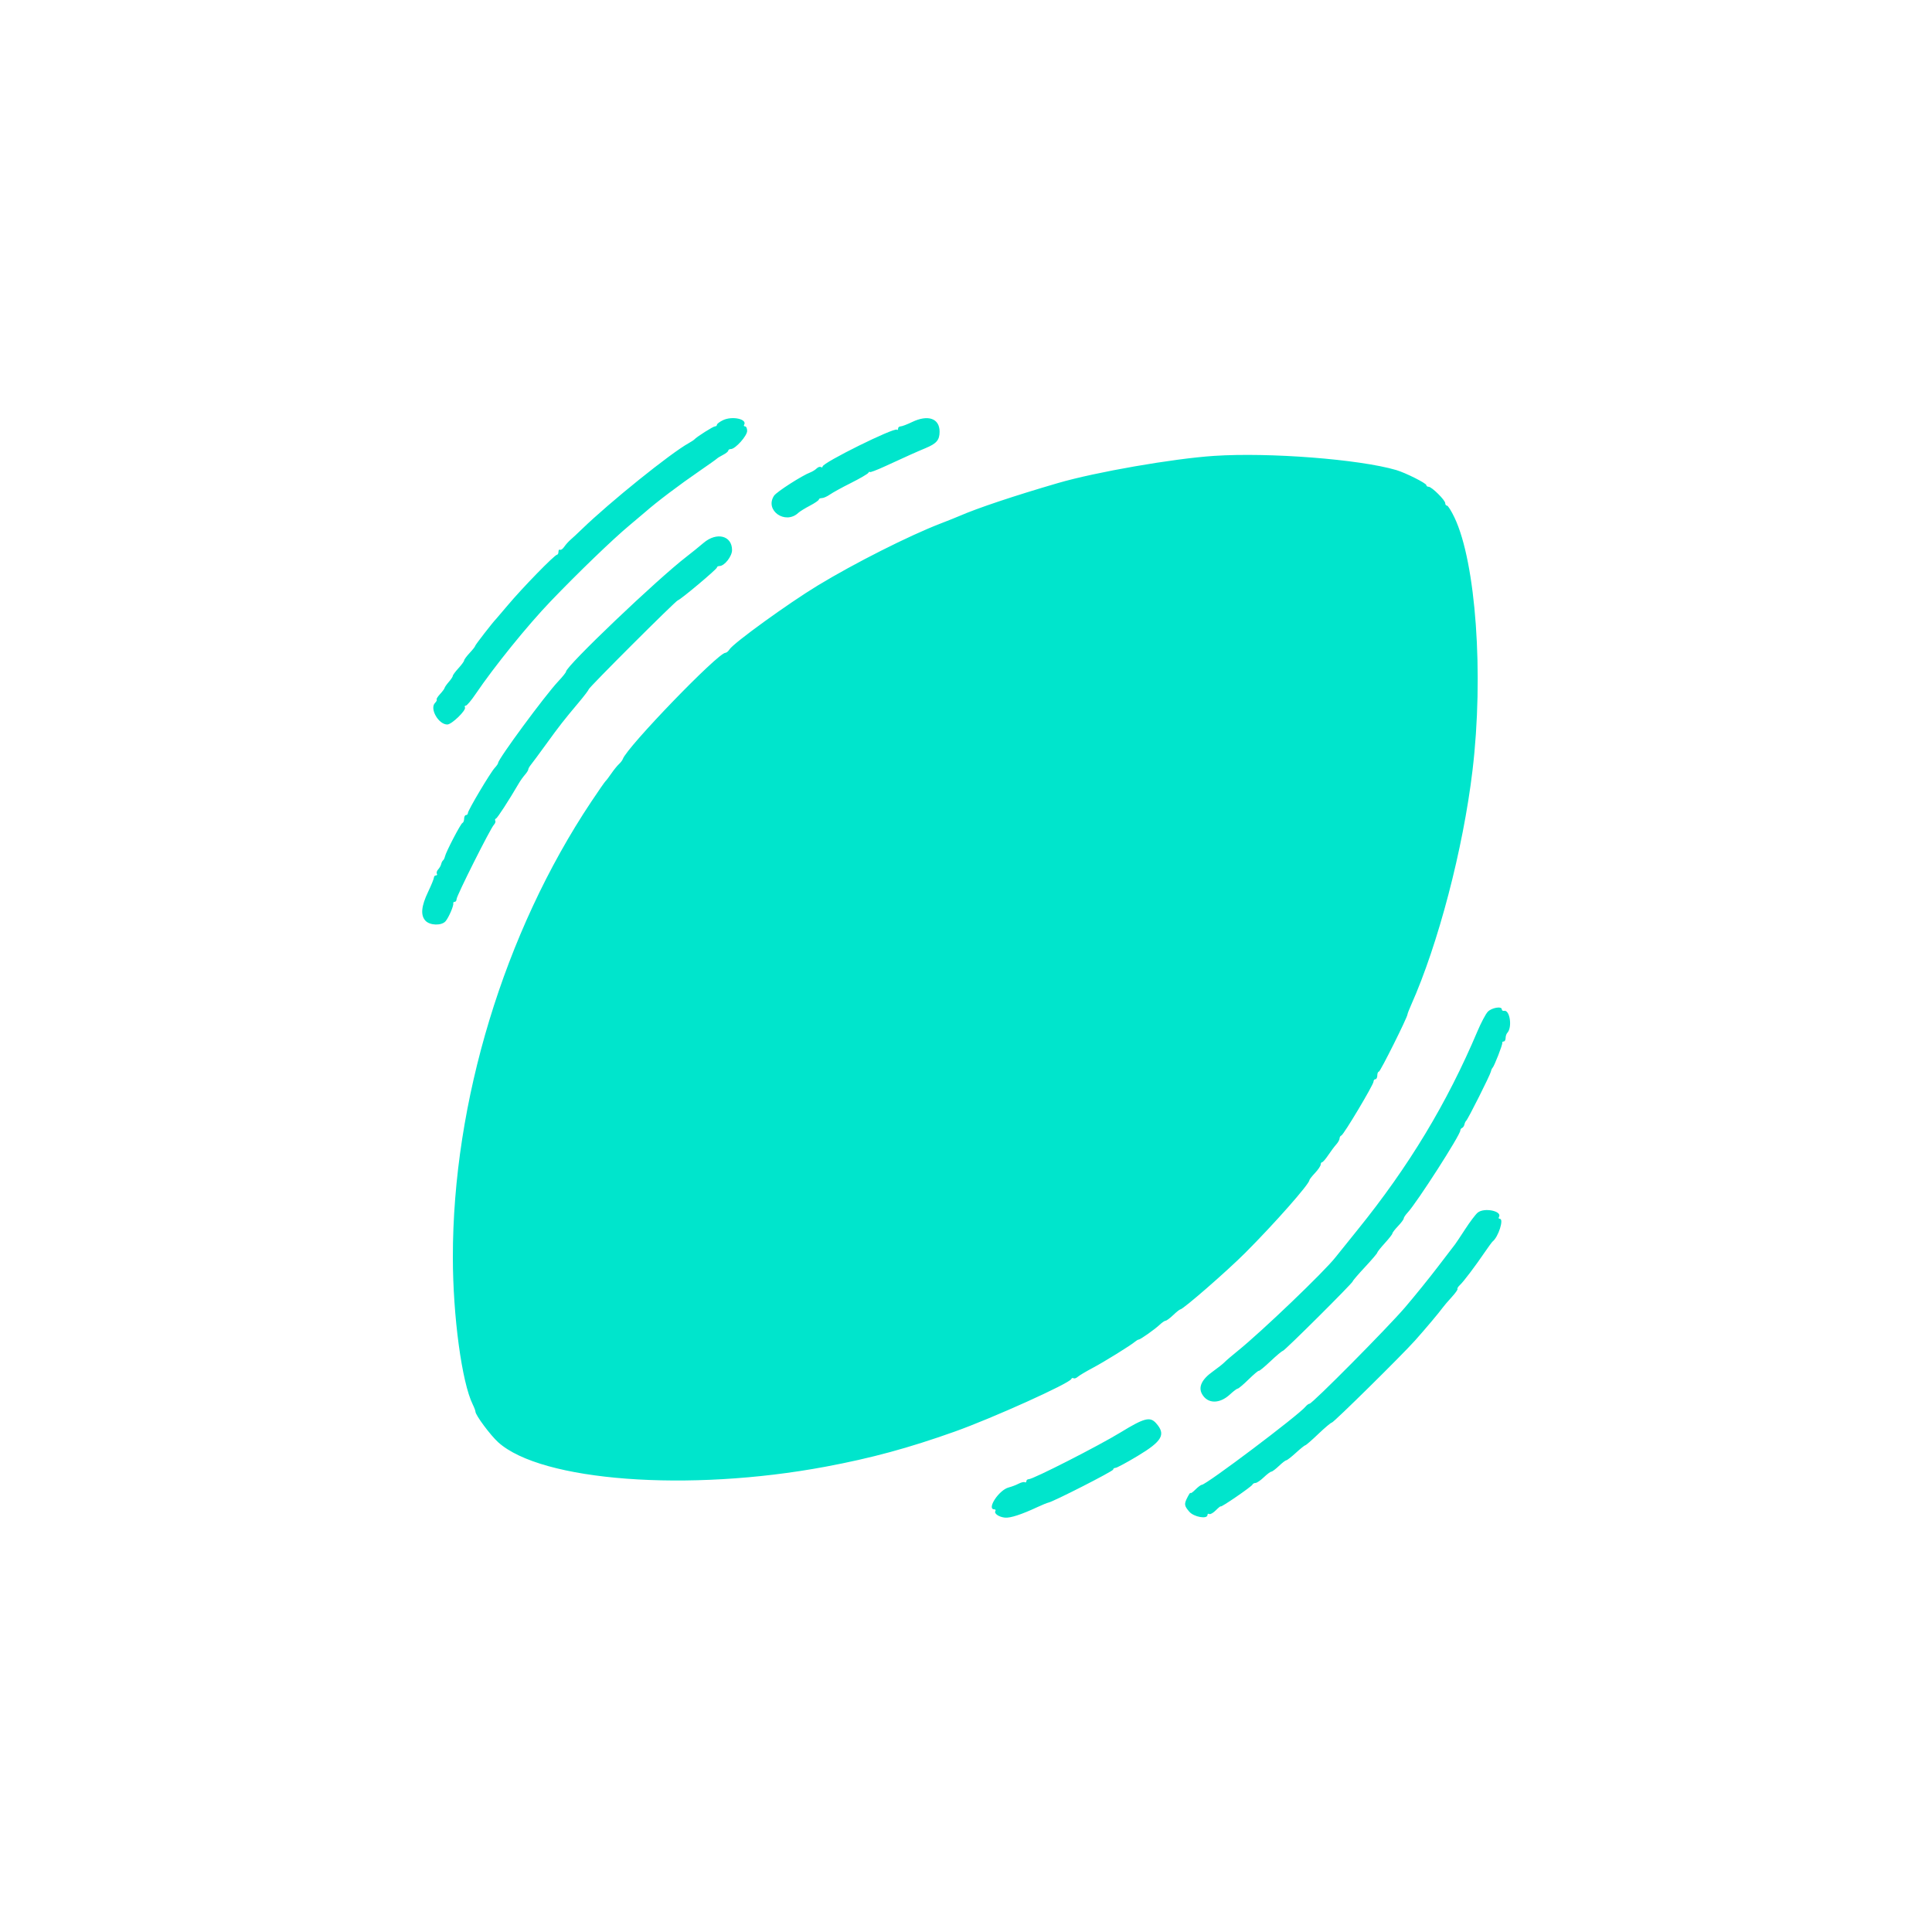
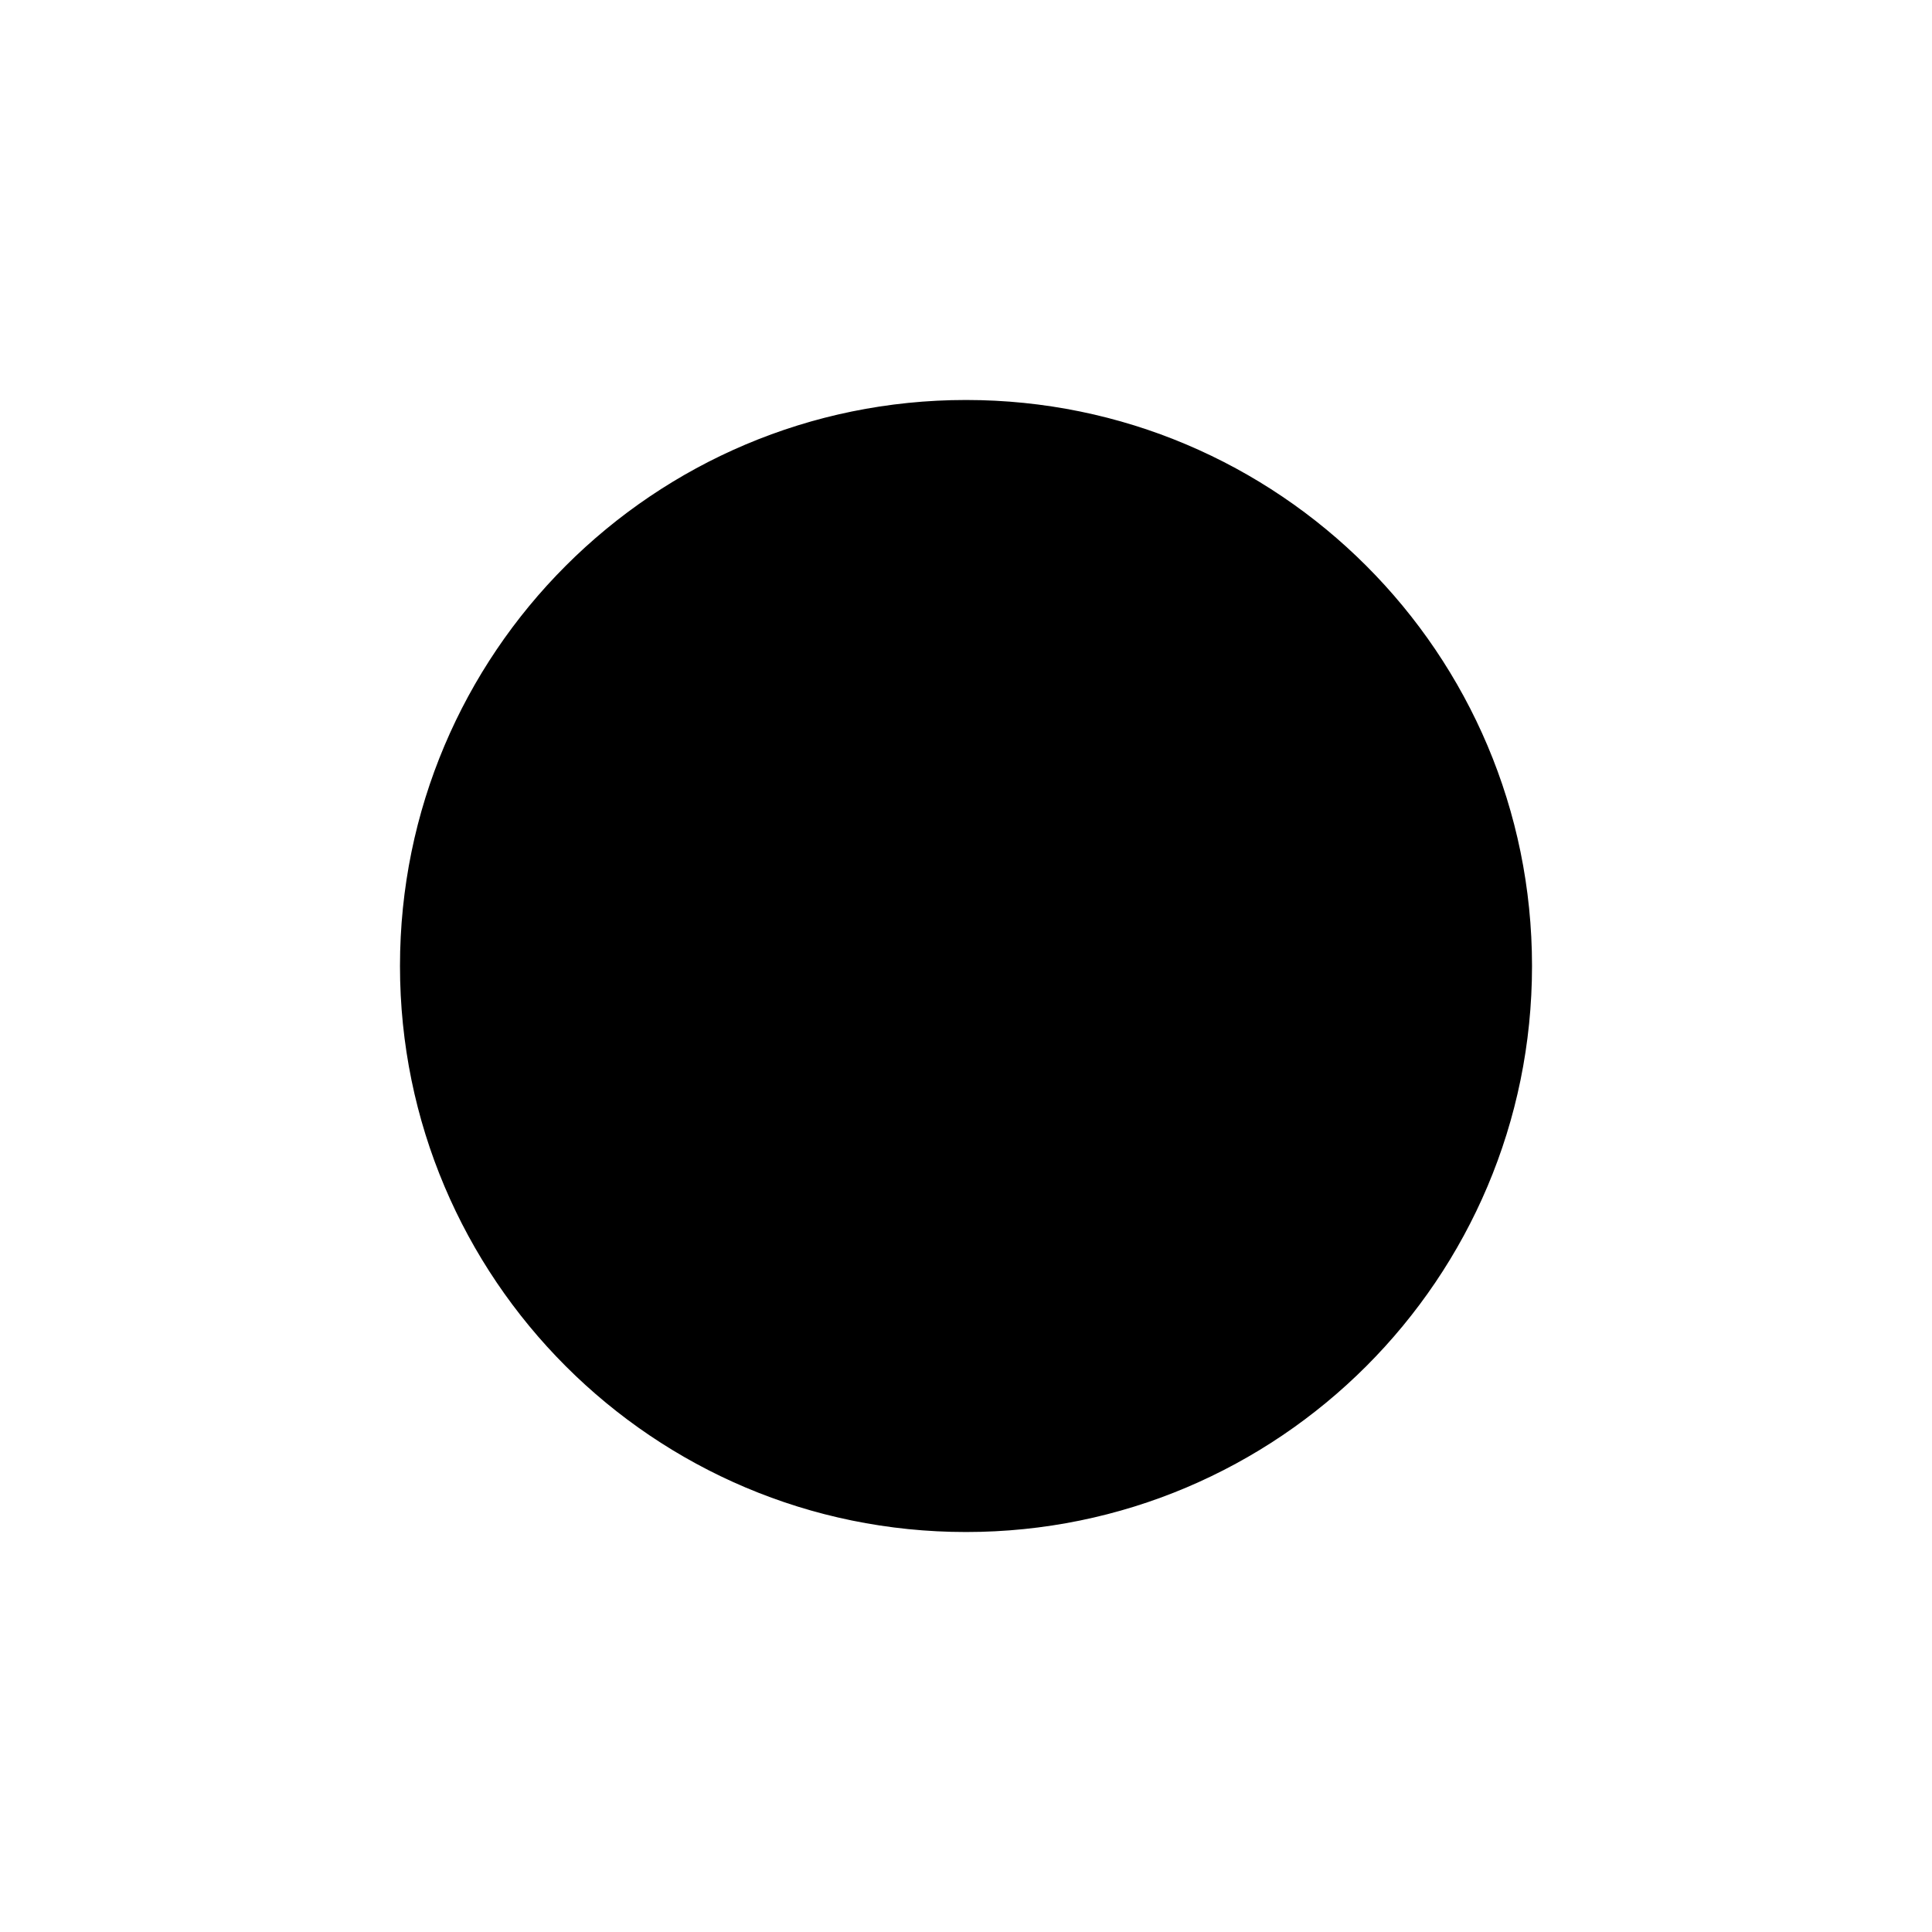
<svg xmlns="http://www.w3.org/2000/svg" viewBox="0 0 1024 1024">
-   <path fill="#00e5cc" d="M383.159 222.72c-1.738.841-3.159 1.924-3.159 2.405s-.481.875-1.07.875c-.963 0-9.703 5.545-10.93 6.934-.275.311-1.625 1.194-3 1.961-9.788 5.464-41.724 31.187-56.62 45.605-2.273 2.2-4.976 4.717-6.006 5.594s-2.518 2.541-3.306 3.697-1.8 1.874-2.25 1.596-.818.197-.818 1.054-.337 1.563-.75 1.568c-1.292.015-18.424 17.598-26.3 26.991-2.998 3.575-5.681 6.725-5.963 7-1.608 1.567-11.189 13.917-11.145 14.365.029.295-1.274 1.956-2.895 3.691-1.621 1.736-2.947 3.53-2.947 3.988s-1.35 2.311-3 4.117-3 3.631-3 4.054-.946 1.858-2.103 3.188c-1.156 1.33-2.169 2.782-2.25 3.226s-1.164 1.905-2.407 3.246-2.052 2.647-1.798 2.901c.255.254-.133 1.058-.862 1.787-2.985 2.985 1.812 11.437 6.491 11.437 2.378 0 10.253-7.667 9.359-9.112-.301-.489-.088-.888.474-.888s2.925-2.812 5.251-6.25c9.82-14.509 27.495-36.345 39.774-49.136 14.585-15.193 32.719-32.67 41.571-40.066 3.85-3.217 7.675-6.444 8.5-7.172 5.949-5.25 18.053-14.397 29-21.913 4.675-3.211 8.725-6.091 9-6.402s1.738-1.202 3.25-1.982c1.512-.779 2.75-1.791 2.75-2.248s.63-.831 1.4-.831c2.342 0 8.6-6.986 8.6-9.6 0-1.32-.477-2.4-1.059-2.4s-.837-.359-.566-.798c1.896-3.068-6.273-4.876-11.216-2.482m100.217.988c-2.612 1.261-5.34 2.292-6.062 2.292s-1.314.525-1.314 1.167c0 .641-.265.901-.589.578-1.353-1.353-39.411 17.488-39.411 19.51 0 .475-.414.607-.919.295-.506-.313-1.519.023-2.25.747-.732.723-2.197 1.643-3.255 2.044-4.515 1.712-17.957 10.343-19.318 12.405-5.109 7.739 5.951 15.558 12.855 9.088.782-.734 3.552-2.45 6.155-3.813 2.602-1.364 4.732-2.826 4.732-3.25s.718-.771 1.596-.771c.877 0 2.79-.844 4.25-1.875s6.479-3.789 11.154-6.127 8.831-4.756 9.235-5.374.741-.816.75-.439c.008.377 3.727-1.026 8.265-3.118 11.628-5.362 16.656-7.614 21.213-9.502 5.943-2.461 7.537-4.321 7.537-8.791 0-7.035-6.139-9.161-14.624-5.066m160.124 17.92c-21.801 1.443-62.756 8.571-82.744 14.4-23.129 6.744-42.631 13.26-52.256 17.458-1.65.72-6.15 2.52-10 4-16.564 6.369-45.544 20.992-65 32.798-15.699 9.526-44.763 30.563-46.857 33.916-.618.99-1.589 1.8-2.157 1.8-3.929 0-52.2 49.986-54.393 56.325-.223.646-1.144 1.85-2.047 2.675-.902.825-2.723 3.075-4.045 5s-2.69 3.725-3.04 4c-.349.275-3.785 5.225-7.635 11-46.109 69.166-73.377 159.001-73.303 241.5.028 31.178 4.768 66.207 10.543 77.904.789 1.597 1.434 3.309 1.434 3.805 0 1.828 7.916 12.482 12.047 16.215 22.891 20.68 100.981 26.517 173.453 12.964 24.399-4.563 44.05-9.899 68.5-18.602 20.046-7.136 60.964-25.605 61.835-27.911.185-.488.711-.656 1.17-.372.458.283 1.456-.051 2.216-.744.76-.692 4.283-2.798 7.83-4.679 6.317-3.35 20.267-11.998 22.657-14.045.664-.569 1.483-1.035 1.82-1.035.885 0 8.588-5.447 11.18-7.905 1.215-1.152 2.61-2.095 3.102-2.095.491 0 2.306-1.35 4.033-3 1.726-1.65 3.422-3 3.769-3 1.45 0 24.681-20.239 34.404-29.973C675.454 648.571 694 627.56 694 625.524c0-.348 1.348-2.071 2.995-3.828 1.648-1.758 2.998-3.758 3-4.446.003-.687.342-1.253.755-1.257s1.875-1.691 3.25-3.75 3.288-4.615 4.25-5.682c.962-1.066 1.75-2.491 1.75-3.166 0-.676.43-1.378.956-1.562 1.249-.435 17.044-26.903 17.044-28.561 0-.7.45-1.272 1-1.272s1-.9 1-2 .375-2 .833-2c.759 0 15.167-28.851 15.167-30.37 0-.358.851-2.559 1.891-4.891 14.383-32.252 27.602-82.748 32.566-124.401 6.056-50.823 1.817-110.215-9.57-134.075-1.644-3.444-3.416-6.263-3.938-6.263s-.949-.584-.949-1.297c0-1.621-7.155-8.703-8.792-8.703-.664 0-1.208-.383-1.208-.85 0-1.025-11.096-6.59-16-8.026-19.532-5.717-67.315-9.429-96.5-7.496m.5 15.965c-16.759 1.101-59.871 7.945-61.726 9.799-.3.3.891 1.347 2.647 2.327 6.995 3.904 34.688 22.552 36.329 24.464.962 1.121 1.75 1.747 1.75 1.391 0-.815 18.35 13.059 22.856 17.281 1.845 1.73 3.557 3.145 3.804 3.145.632 0 13.795 11.283 20.16 17.281l5.32 5.013 34.43-34.378c18.936-18.908 34.43-34.747 34.43-35.198 0-2.551-13.24-5.993-37.5-9.75-6.951-1.076-51.966-2.066-62.5-1.375m-97.25 19.217c-4.263 1.403-7.742 2.806-7.733 3.12.01.313 5.523 3.436 12.25 6.939 13.897 7.236 39.969 23.367 52.513 32.491 7.716 5.612 29.033 22.246 30.22 23.581.275.31 5.052 4.494 10.615 9.298 13.357 11.535 41.227 40.203 51.552 53.028 4.531 5.628 8.521 10.458 8.866 10.733 3.381 2.693 30.802 41.906 36.1 51.625 1.762 3.231 4.318 7.657 5.68 9.835l2.477 3.959 1.904-5.959c5.066-15.859 5.748-12.923-8.015-34.46-2.984-4.67-24.518-33.505-26.137-35-.298-.275-2.25-2.626-4.339-5.225-2.088-2.599-4.338-5.31-5-6.025-.661-.714-4.549-5.113-8.639-9.774-9.324-10.627-32.851-34.115-44.064-43.99-4.675-4.117-8.725-7.737-9-8.044-1.515-1.69-26.549-21.287-32.5-25.441-18.98-13.247-25.077-17.259-38.086-25.057-15.992-9.587-16.404-9.668-28.664-5.634m174.365 37.294c-18.817 18.757-34.078 34.463-33.914 34.903s5.068 5.906 10.896 12.147c15.39 16.478 20.768 22.654 33.826 38.846 11.918 14.778 14.593 18.336 22.757 30.262 2.546 3.719 4.813 6.578 5.038 6.354.224-.225 1.068-4.168 1.875-8.762 8.268-47.07 8.171-94.858-.269-132.354-1.303-5.793-4.917-15.5-5.77-15.5-.124 0-15.622 15.347-34.439 34.104M372.89 287.75a263 263 0 0 1-8.891 7.199C348.449 306.871 300 353.071 300 355.978c0 .426-1.837 2.726-4.083 5.11-7.018 7.452-31.917 41.25-31.917 43.325 0 .369-.801 1.531-1.78 2.582-2.319 2.488-14.22 22.508-14.22 23.919 0 .597-.45 1.086-1 1.086s-1 .863-1 1.917-.396 2.066-.88 2.25c-.948.359-8.766 15.354-9.298 17.833-.177.825-.623 1.729-.992 2.009-.368.281-.818 1.17-1 1.977-.181.806-.897 2.076-1.589 2.821-.693.745-1.004 1.768-.691 2.274.312.505.091.919-.491.919s-1.059.498-1.059 1.107-1.396 4.032-3.102 7.607c-3.619 7.582-4.068 12.336-1.44 15.24 2.366 2.614 8.602 2.786 10.722.296 1.692-1.987 4.417-8.367 4.058-9.5-.131-.413.212-.75.762-.75s1-.665 1-1.479c0-1.732 17.906-37.393 19.759-39.352.693-.731 1.027-1.706.744-2.164-.284-.459-.106-.985.396-1.17.768-.282 6.77-9.547 12.169-18.784.788-1.347 2.22-3.344 3.182-4.439.962-1.094 1.75-2.349 1.75-2.789s.651-1.593 1.446-2.562c.796-.968 4.379-5.811 7.962-10.761 7.111-9.822 9.442-12.806 17.342-22.198 2.887-3.433 5.25-6.547 5.25-6.919 0-.891 46.266-47.087 47.282-47.21 1.227-.149 20.718-16.507 20.718-17.387 0-.432.614-.786 1.364-.786 2.616 0 6.636-5.122 6.636-8.456 0-7.685-8.155-9.733-15.11-3.794M504 292.078c-5.225 2.152-17.709 7.965-27.741 12.917-10.033 4.953-18.696 9.005-19.25 9.005-.555 0-1.009.338-1.009.752 0 .413-2.137 1.865-4.75 3.225s-4.975 2.714-5.25 3.008c-.275.293-3.425 2.287-7 4.43s-9.281 5.852-12.679 8.241c-3.399 2.389-6.624 4.344-7.167 4.344s-1.137.337-1.321.75c-.352.793-11.462 9.25-12.151 9.25-.222 0-2.573 2.019-5.223 4.487s-4.981 4.325-5.18 4.126c-1.134-1.135-46.961 44.625-47.256 47.186-.044.386-1.42 2.276-3.057 4.201s-5.31 6.65-8.163 10.5-5.551 7.15-5.995 7.333c-.445.184-.808.766-.808 1.295s-2.228 4.264-4.951 8.299-5.954 9.077-7.18 11.205c-14.237 24.701-19.179 34.502-28.169 55.868-8.971 21.317-8.652 18.907-3.713 28.079 15.594 28.963 35.934 60.676 47.411 73.921 1.43 1.65 2.6 3.334 2.601 3.741s1.253 1.983 2.783 3.5c1.531 1.518 4.784 5.234 7.231 8.259 6.085 7.524 13.412 15.414 26.987 29.061 9.867 9.92 15.222 14.819 31 28.357 1.375 1.18 5.087 4.098 8.25 6.484s5.75 4.734 5.75 5.218.59.88 1.311.88c.722 0 2.184.809 3.25 1.799 1.067.989 4.864 3.768 8.439 6.175s6.725 4.635 7 4.953c.275.317 1.738 1.214 3.25 1.994 1.513.779 2.75 1.791 2.75 2.248s.441.831.981.831c.539 0 3.351 1.507 6.25 3.349s7.294 4.48 9.769 5.863c7.208 4.028 12.461 7.156 13 7.743.275.3 1.175.691 2 .87s1.65.741 1.833 1.25.799.925 1.367.925 7.168 2.978 14.666 6.618l13.634 6.617 5-1.746c2.75-.961 7.334-2.814 10.186-4.118s5.407-2.371 5.677-2.371c2.156 0 30.857-14.284 45.951-22.868 7.561-4.301 24.253-15.068 29.686-19.15 1.925-1.446 6.19-4.621 9.477-7.056s6.888-5.176 8-6.092 4.048-3.313 6.523-5.326c7.767-6.319 31.631-28.891 33.31-31.508.882-1.375 3.104-4.075 4.938-6 2.722-2.859 8.959-10.461 18.06-22.013 19.716-25.027 42.935-67.792 55.269-101.799 1.333-3.674 2.423-7.434 2.423-8.357 0-2.605-12.782-25.042-25.824-45.331-5.389-8.384-27.13-37.572-29.786-39.99-.61-.555-4.596-5.06-8.857-10.01-22.215-25.808-73.886-71.909-89.849-80.164-1.671-.864-5.096-3.008-7.611-4.764-18.454-12.889-59.046-34.675-64.257-34.489-1.274.045-6.591 1.843-11.816 3.995m64 99.089c0 .641-.296.87-.658.508-1.526-1.526-3.342 1.848-3.334 6.197.008 4.54.218 4.842 11 15.838 6.046 6.166 10.992 11.708 10.992 12.316 0 1.446-20.933 21.974-22.407 21.974-.622 0-5.622-4.532-11.112-10.071-13.512-13.633-17.142-15.359-22.026-10.474-3.564 3.564-3.135 6.77 1.545 11.545 2.2 2.244 4 4.539 4 5.099s.45.741 1 .401 1-.098 1 .538 2.247 3.177 4.994 5.647c2.747 2.469 5.907 5.771 7.022 7.337l2.027 2.847-11.301 11.619-11.3 11.62-12.076-11.909c-7.259-7.159-13.202-12.192-14.898-12.618-4.261-1.069-7.886 2.036-8.266 7.08-.289 3.835.069 4.335 11.25 15.725 6.351 6.471 11.548 12.157 11.548 12.636s-4.98 5.92-11.068 12.091l-11.067 11.221-11.732-11.701c-6.452-6.436-12.047-11.386-12.432-11-.386.385-.701.175-.701-.466 0-2.024-6.522-1.353-8.542.879-4.242 4.688-2.649 8.067 9.695 20.556 6.241 6.315 11.468 11.825 11.615 12.244.418 1.187-21.37 23.458-22.532 23.032-.569-.208-6.494-5.666-13.168-12.128-12.996-12.584-14.675-13.42-19.433-9.677-2.636 2.073-3.3 5.412-1.815 9.128.374.935 5.517 6.602 11.43 12.594s10.75 11.4 10.75 12.017c0 .618-4.995 6.148-11.101 12.29l-11.101 11.165-11.664-11.633C402.927 564.456 402.304 564 398.235 564c-2.329 0-4.235.477-4.235 1.059s-.45.781-1 .441-1.017-.254-1.038.191-.281 2.488-.579 4.539c-.522 3.602-.214 4.067 8.95 13.5 11.46 11.796 14.252 15.249 13.067 16.155-5.914 4.52-17.439 18.11-17.77 20.955-.473 4.064 2.886 7.98 6.507 7.585 1.3-.142 2.833-.296 3.407-.342.574-.045 5.263-4.117 10.419-9.047l9.374-8.964 4.081 3.573c2.245 1.965 7.007 6.562 10.582 10.214s7.518 7.429 8.761 8.391c2.481 1.92 7.239 2.374 7.239.691 0-.582.399-.812.887-.511 2.631 1.626 4.966-7.434 2.54-9.86-.785-.785-1.427-1.789-1.427-2.232s-4.752-5.572-10.559-11.397l-10.56-10.593 11.601-11.894 11.6-11.894 11.209 11.301c6.165 6.215 12.034 11.757 13.041 12.315 2.506 1.389 8.632.097 9.398-1.981.343-.932 1.055-1.984 1.582-2.338 2.364-1.584-1.112-6.84-11.616-17.565-6.158-6.288-11.335-11.817-11.505-12.288-.434-1.203 21.494-23.28 22.7-22.854.543.193 6.253 5.516 12.688 11.829 10.921 10.715 11.954 11.473 15.503 11.38 5.497-.144 7.397-2.537 7.033-8.862-.064-1.114-5.219-7.184-11.615-13.675-6.325-6.42-11.5-12.151-11.5-12.736 0-1.283 20.645-22.086 21.919-22.086.493 0 5.661 4.714 11.486 10.475 12.239 12.106 14.109 13.473 17.826 13.03 3.919-.466 5.769-2.791 5.769-7.249 0-3.602-.845-4.761-11.511-15.789-6.331-6.546-11.393-12.228-11.25-12.626.144-.399 5.124-5.725 11.067-11.837l10.805-11.113 3.267 2.867c1.796 1.578 5.486 5.09 8.2 7.805 13.66 13.668 17.863 15.933 21.689 11.687 4.931-5.472 3.645-8.38-9.935-22.47-5.683-5.895-10.332-11.149-10.332-11.674 0-1.301 20.636-22.106 21.927-22.106.566 0 6.226 5.148 12.577 11.441 11.907 11.796 14.554 13.586 17.044 11.519.799-.663 1.452-.855 1.452-.427 0 .427.889-.028 1.976-1.012 1.087-.983 1.736-2.178 1.441-2.655s-.058-.866.524-.866 1.059-.9 1.059-2-.477-2-1.059-2-.798-.422-.479-.938c.318-.516-4.493-6.17-10.691-12.565s-11.384-11.937-11.522-12.316c-.238-.651 1.161-2.262 12.914-14.871 4.739-5.086 6.76-11.31 3.67-11.31-.641 0-.87-.296-.508-.658 1.37-1.37-1.714-3.342-5.227-3.342-3.244 0-4.719 1.018-13.043 9-5.162 4.95-9.655 9-9.984 9s-5.631-4.921-11.78-10.935c-6.15-6.015-12.076-11.415-13.17-12-2.624-1.405-5.121-1.355-5.121.102m220.5 145.144c-1.1 1.204-3.523 5.789-5.385 10.189-16.193 38.267-36.373 71.701-63.604 105.381-5.506 6.809-10.756 13.334-11.666 14.5-5.959 7.628-39.164 39.427-51.845 49.649-3.025 2.439-6.175 5.14-7 6.002s-3.605 3.061-6.177 4.886c-5.85 4.148-7.807 8.238-5.72 11.956 2.958 5.27 9.327 5.329 14.886.136 1.772-1.655 3.579-3.01 4.015-3.01.437 0 3.052-2.212 5.813-4.915s5.194-4.741 5.406-4.528c.213.212 2.991-2.076 6.173-5.085S679.52 716 679.932 716c.889 0 37.068-36.008 37.068-36.893 0-.334 2.925-3.74 6.5-7.57s6.5-7.26 6.5-7.623 1.8-2.63 4-5.037 4-4.718 4-5.136c0-.417 1.35-2.172 3-3.898 1.65-1.727 3-3.542 3-4.033s.93-1.887 2.066-3.102C750.919 637.522 774 601.56 774 599.185c0-.56.416-1.168.925-1.352.509-.183 1.071-1.008 1.25-1.833s.605-1.725.948-2c.891-.715 12.695-24.202 13.067-26 .17-.825.563-1.725.872-2 .893-.794 5.431-12.42 5.172-13.25-.129-.413.216-.75.766-.75s1-.81 1-1.8.403-2.228.895-2.75c2.768-2.94 1.377-12.364-1.727-11.7-.642.138-1.168-.2-1.168-.75 0-1.855-5.483-.896-7.5 1.311m-514.765 9.857c-.291 1.283-1.51 5.924-2.707 10.314-1.96 7.187-2.034 8.283-.736 11 2.539 5.317 15.451 25.247 22.862 35.288 3.949 5.352 9.52 12.898 12.38 16.771 22.203 30.07 68.664 75.672 100.966 99.101 16.562 12.012 51.779 34.36 56.517 35.863 1.716.545 13.378-2.189 19.9-4.665 3.062-1.162 2.6-1.507-11.917-8.872-5.775-2.931-12.975-6.956-16-8.947s-8.875-5.607-13-8.039-7.725-4.704-8-5.051-1.625-1.219-3-1.936c-2.253-1.176-33.796-24.535-35-25.92-.275-.316-3.875-3.49-8-7.052-16.251-14.035-29.769-27.144-41.856-40.585-17.044-18.955-15.757-17.407-32.766-39.438-9.458-12.251-25.476-36.983-33.354-51.5-4.418-8.139-5.607-9.337-6.289-6.332m-10.174 43.915c-.278.779-1.384 6.592-2.458 12.917-7.803 45.959-7.281 93.403 1.391 126.5 2.131 8.13 4.599 14.5 5.619 14.5.952 0 65.204-64.576 65.722-66.054.37-1.056-2.443-4.637-10.194-12.976-15.969-17.179-32.99-38.47-47.545-59.47-12.262-17.694-11.888-17.234-12.535-15.417m519.605 52.667c-1.131.962-4.101 4.9-6.6 8.75s-4.899 7.45-5.334 8-4.568 5.95-9.185 12c-4.616 6.05-12.444 15.725-17.396 21.5-9.334 10.885-49.115 51-50.576 51-.457 0-1.417.707-2.134 1.571-3.89 4.687-52.666 41.429-54.998 41.429-.469 0-1.998 1.145-3.398 2.545s-2.548 2.188-2.551 1.75c-.004-.437-.679.494-1.5 2.069-1.994 3.822-1.901 4.66.874 7.886 2.416 2.809 9.632 4.076 9.632 1.691 0-.582.421-.799.935-.481.515.318 2.09-.576 3.5-1.986s2.565-2.331 2.565-2.046c0 .761 16.44-10.523 16.833-11.554.184-.48.904-.874 1.602-.874s2.681-1.35 4.408-3c1.726-1.65 3.526-3 4-3 .473 0 2.273-1.35 4-3s3.481-3 3.898-3 2.729-1.8 5.136-4 4.656-4.002 4.999-4.005 3.445-2.703 6.894-6c3.448-3.297 6.657-5.995 7.129-5.995.949 0 36.976-35.54 44.113-43.516 5.247-5.864 12.997-15.075 14.622-17.377.623-.884 2.754-3.376 4.736-5.537s3.392-4.141 3.134-4.399c-.257-.257.315-1.189 1.273-2.069 1.913-1.762 8.01-9.821 13.314-17.602 1.875-2.75 3.694-5.225 4.043-5.5 3.05-2.405 6.094-12 3.807-12-.582 0-.8-.419-.483-.932 1.969-3.185-7.895-5.21-11.292-2.318m-470.448 79.062C294.723 739.858 280 755.09 280 755.66c0 1.427 6.057 3.934 15 6.208 6.964 1.771 10.559 2.449 27.25 5.139 18.645 3.005 55.918 2.983 79.75-.046 9.734-1.237 32.336-4.717 35.887-5.525 2.932-.667 3.496-.192-13.887-11.715-12.689-8.411-31.088-21.435-32-22.651-.275-.366-2.075-1.739-4-3.049-3.761-2.561-24.922-20.121-31.5-26.14-5.05-4.621-10.172-8.881-10.677-8.881-.213 0-15.11 14.765-33.105 32.812M594 759.161C582.328 766.303 547.617 784 545.278 784c-.703 0-1.278.477-1.278 1.059s-.37.831-.822.551-1.944.075-3.316.787c-1.373.712-3.708 1.599-5.191 1.971-5.209 1.307-11.965 11.632-7.612 11.632.582 0 .812.399.511.887-.821 1.328 1.889 3.184 5.097 3.492 2.844.272 8.72-1.641 17.252-5.618 2.52-1.175 5.106-2.231 5.748-2.348 2.582-.469 34.333-16.656 34.333-17.503 0-.5.557-.91 1.237-.91s5.919-2.812 11.64-6.25c13.216-7.939 15.206-11.494 9.8-17.5-3.153-3.502-6.269-2.683-18.677 4.911" />
+   <path fill="currentColor" d="M212.0 512.0a300.0 300.0 0 1 0 600.0 0a300.0 300.0 0 1 0 -600.0 0Z M240.0 512.0a272.0 272.0 0 1 0 544.0 0a272.0 272.0 0 1 0 -544.0 0Z M352.0 512.0a160.0 160.0 0 1 0 320.0 0a160.0 160.0 0 1 0 -320.0 0Z M374.0 512.0a138.0 138.0 0 1 0 276.0 0a138.0 138.0 0 1 0 -276.0 0Z M212.0 524.0L812.0 524.0a12.0 12.0 0 0 1 0.0 -24.0L212.0 500.0a12.0 12.0 0 0 1 -0.0 24.0Z M500.0 212.0L500.0 812.0a12.0 12.0 0 0 1 24.0 -0.0L524.0 212.0a12.0 12.0 0 0 1 -24.0 0.0Z" />
</svg>
